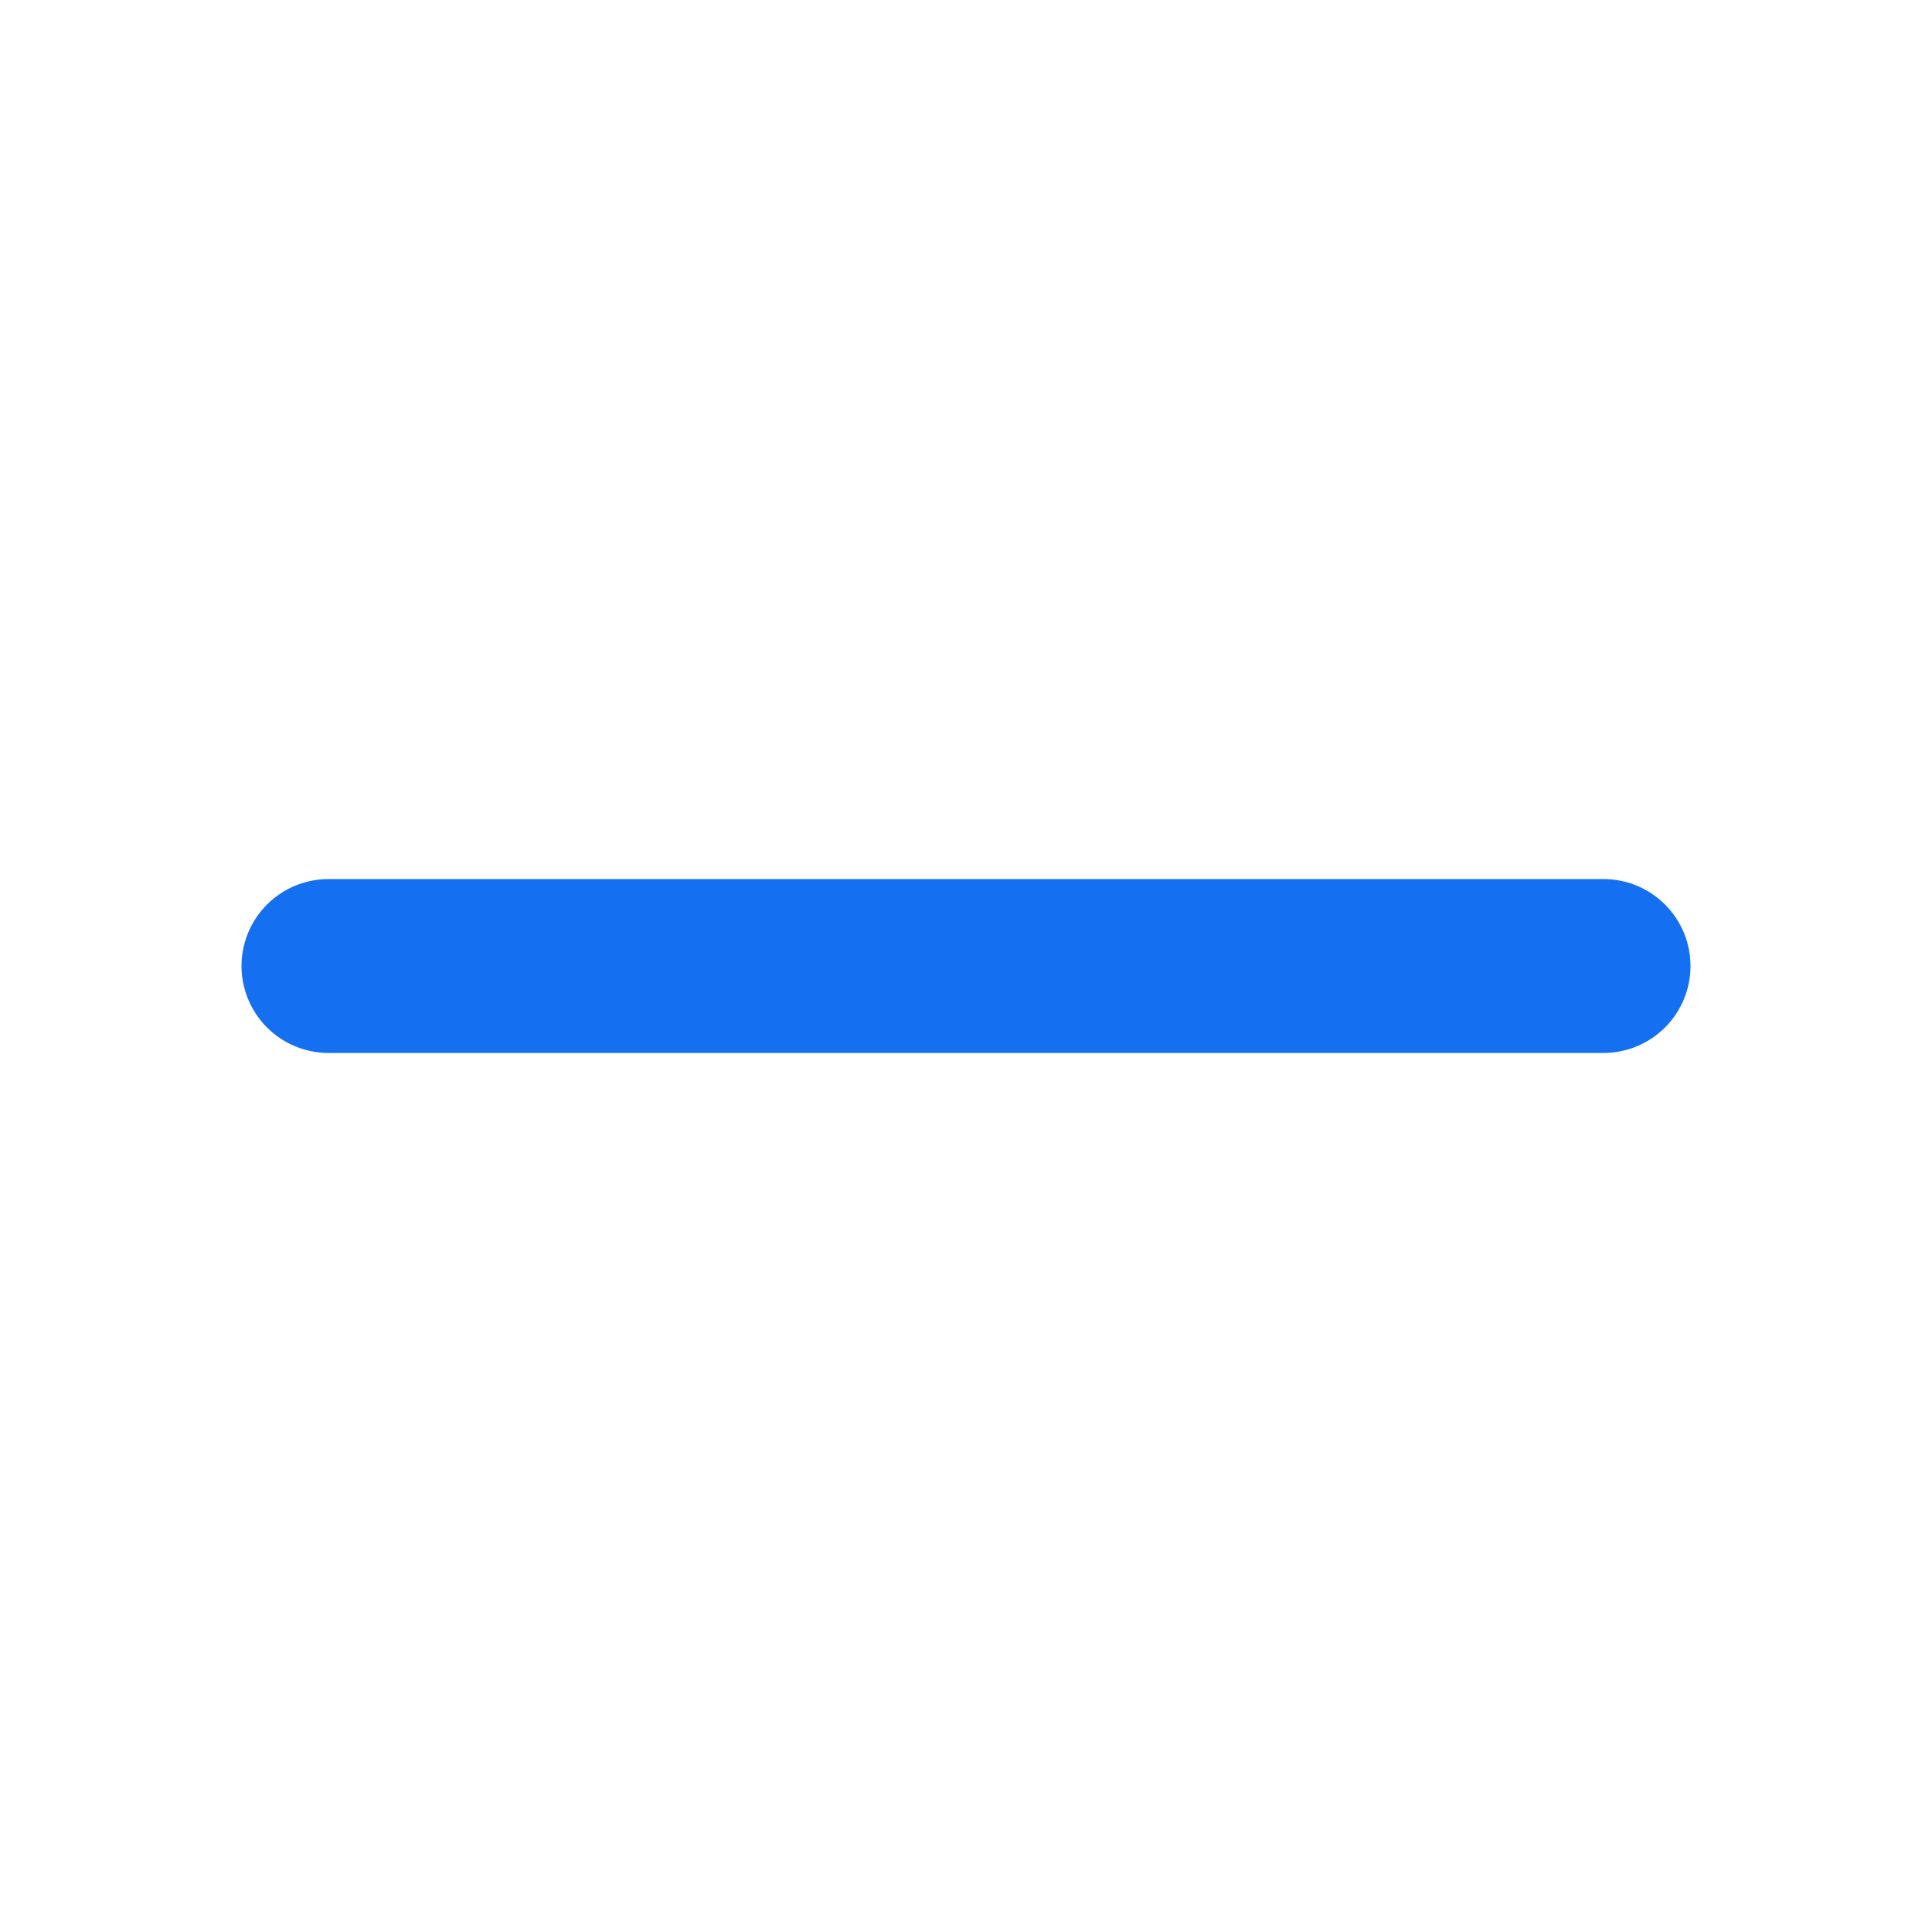
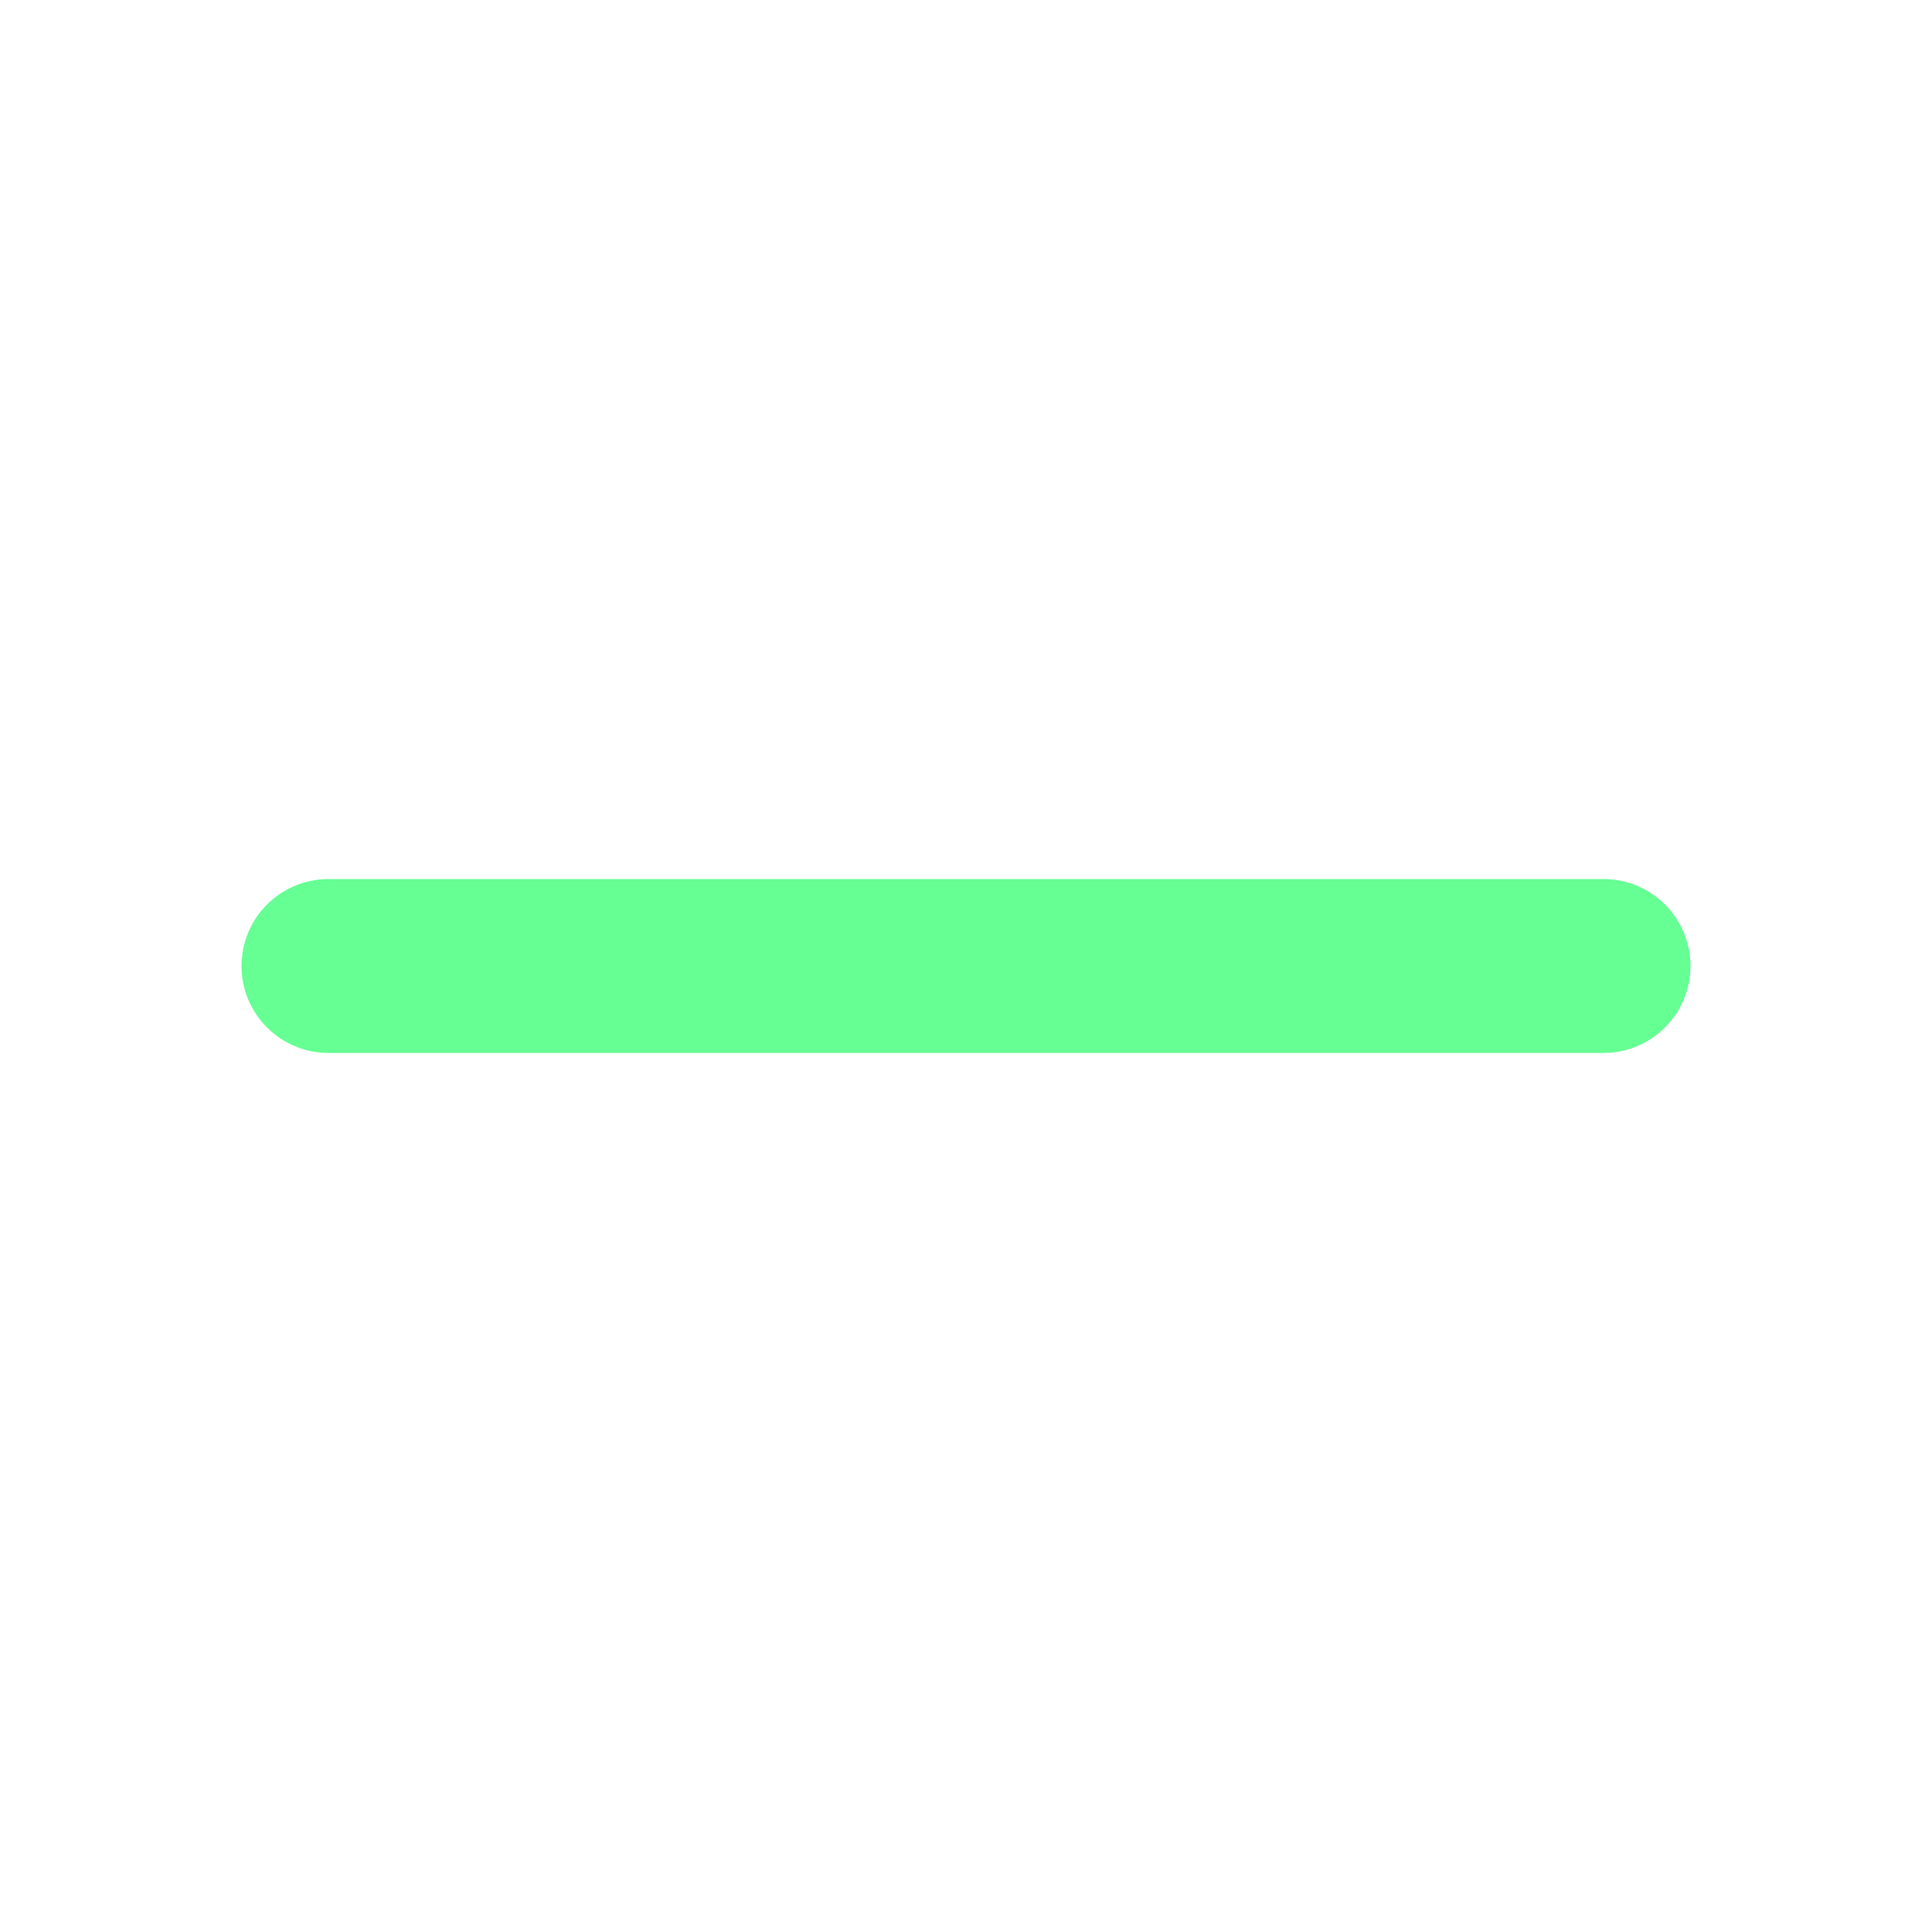
<svg xmlns="http://www.w3.org/2000/svg" width="32" height="32" viewBox="0 0 32 32" fill="none">
  <g id="Icons Huge">
-     <path id="Vector" d="M28 16C28 16.382 27.848 16.748 27.578 17.018C27.308 17.288 26.942 17.44 26.56 17.44H16H5.44C5.058 17.44 4.692 17.288 4.422 17.018C4.152 16.748 4 16.382 4 16C4 15.618 4.152 15.252 4.422 14.982C4.692 14.712 5.058 14.56 5.44 14.56H16H26.56C26.942 14.56 27.308 14.712 27.578 14.982C27.848 15.252 28 15.618 28 16Z" fill="#156FF1" />
+     <path id="Vector" d="M28 16C28 16.382 27.848 16.748 27.578 17.018C27.308 17.288 26.942 17.44 26.56 17.44H16H5.44C5.058 17.44 4.692 17.288 4.422 17.018C4.152 16.748 4 16.382 4 16C4 15.618 4.152 15.252 4.422 14.982C4.692 14.712 5.058 14.56 5.44 14.56H16H26.56C26.942 14.56 27.308 14.712 27.578 14.982C27.848 15.252 28 15.618 28 16Z" fill="#65FF93" />
  </g>
</svg>
